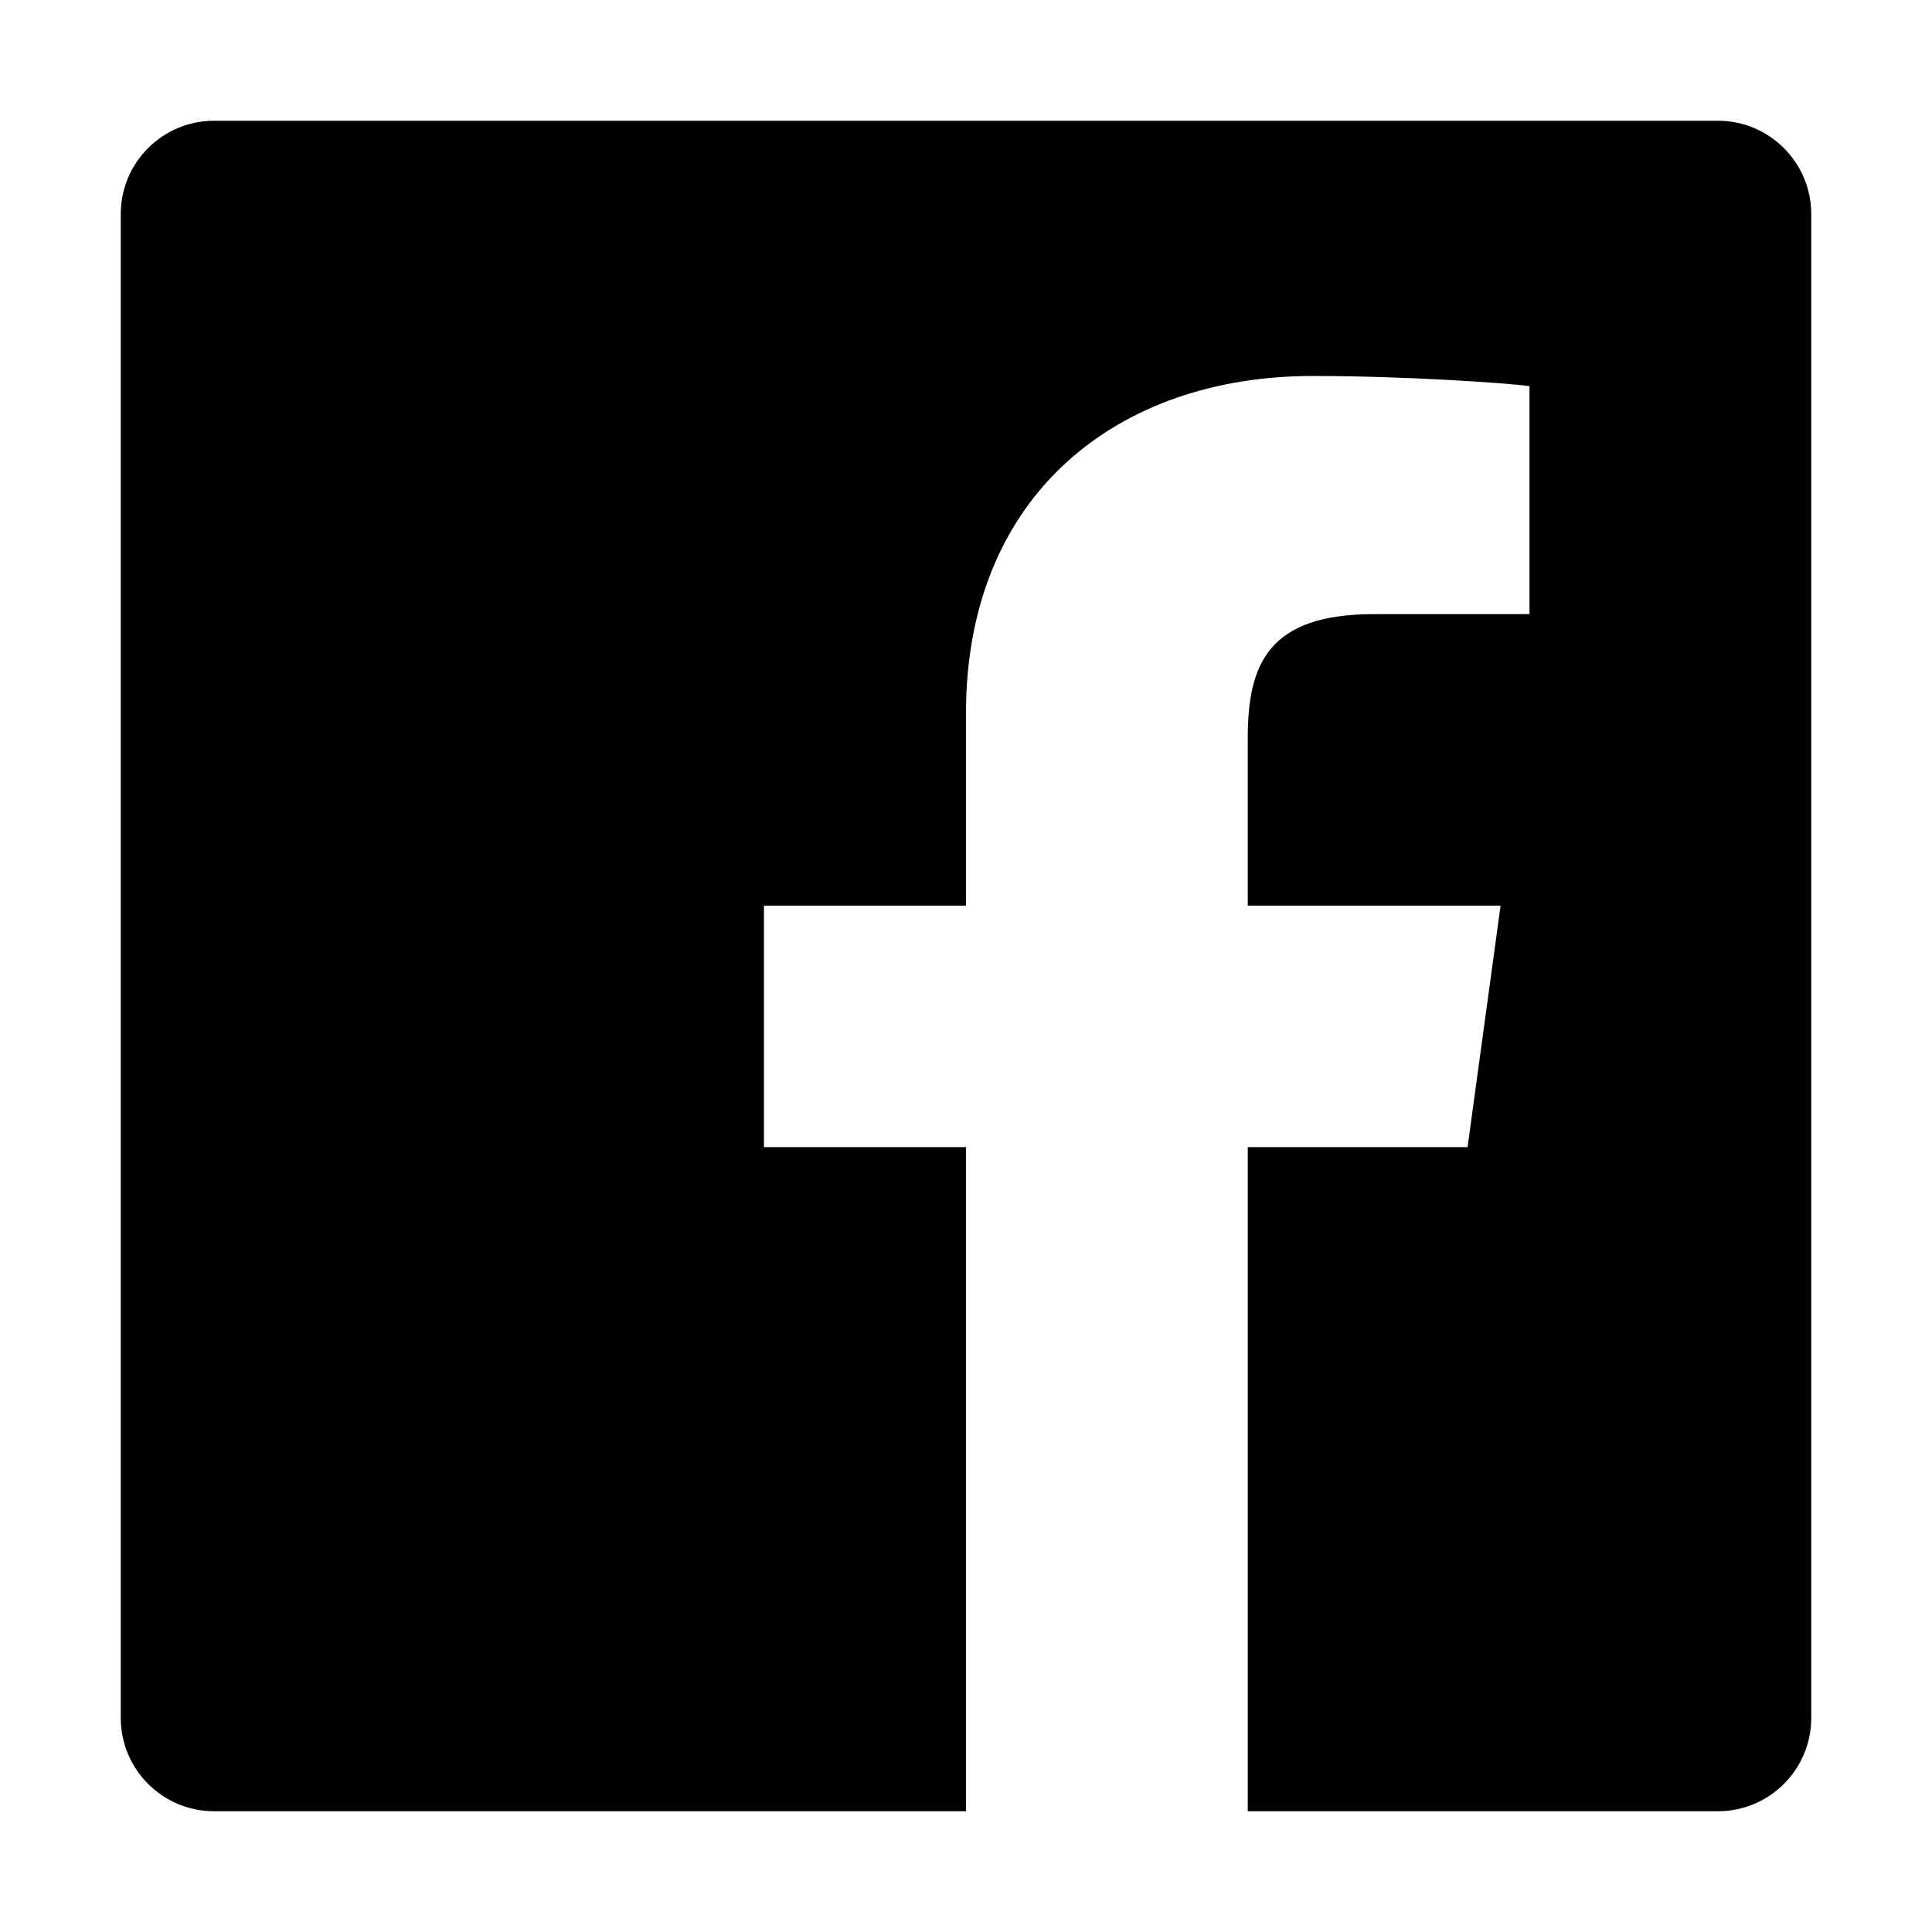
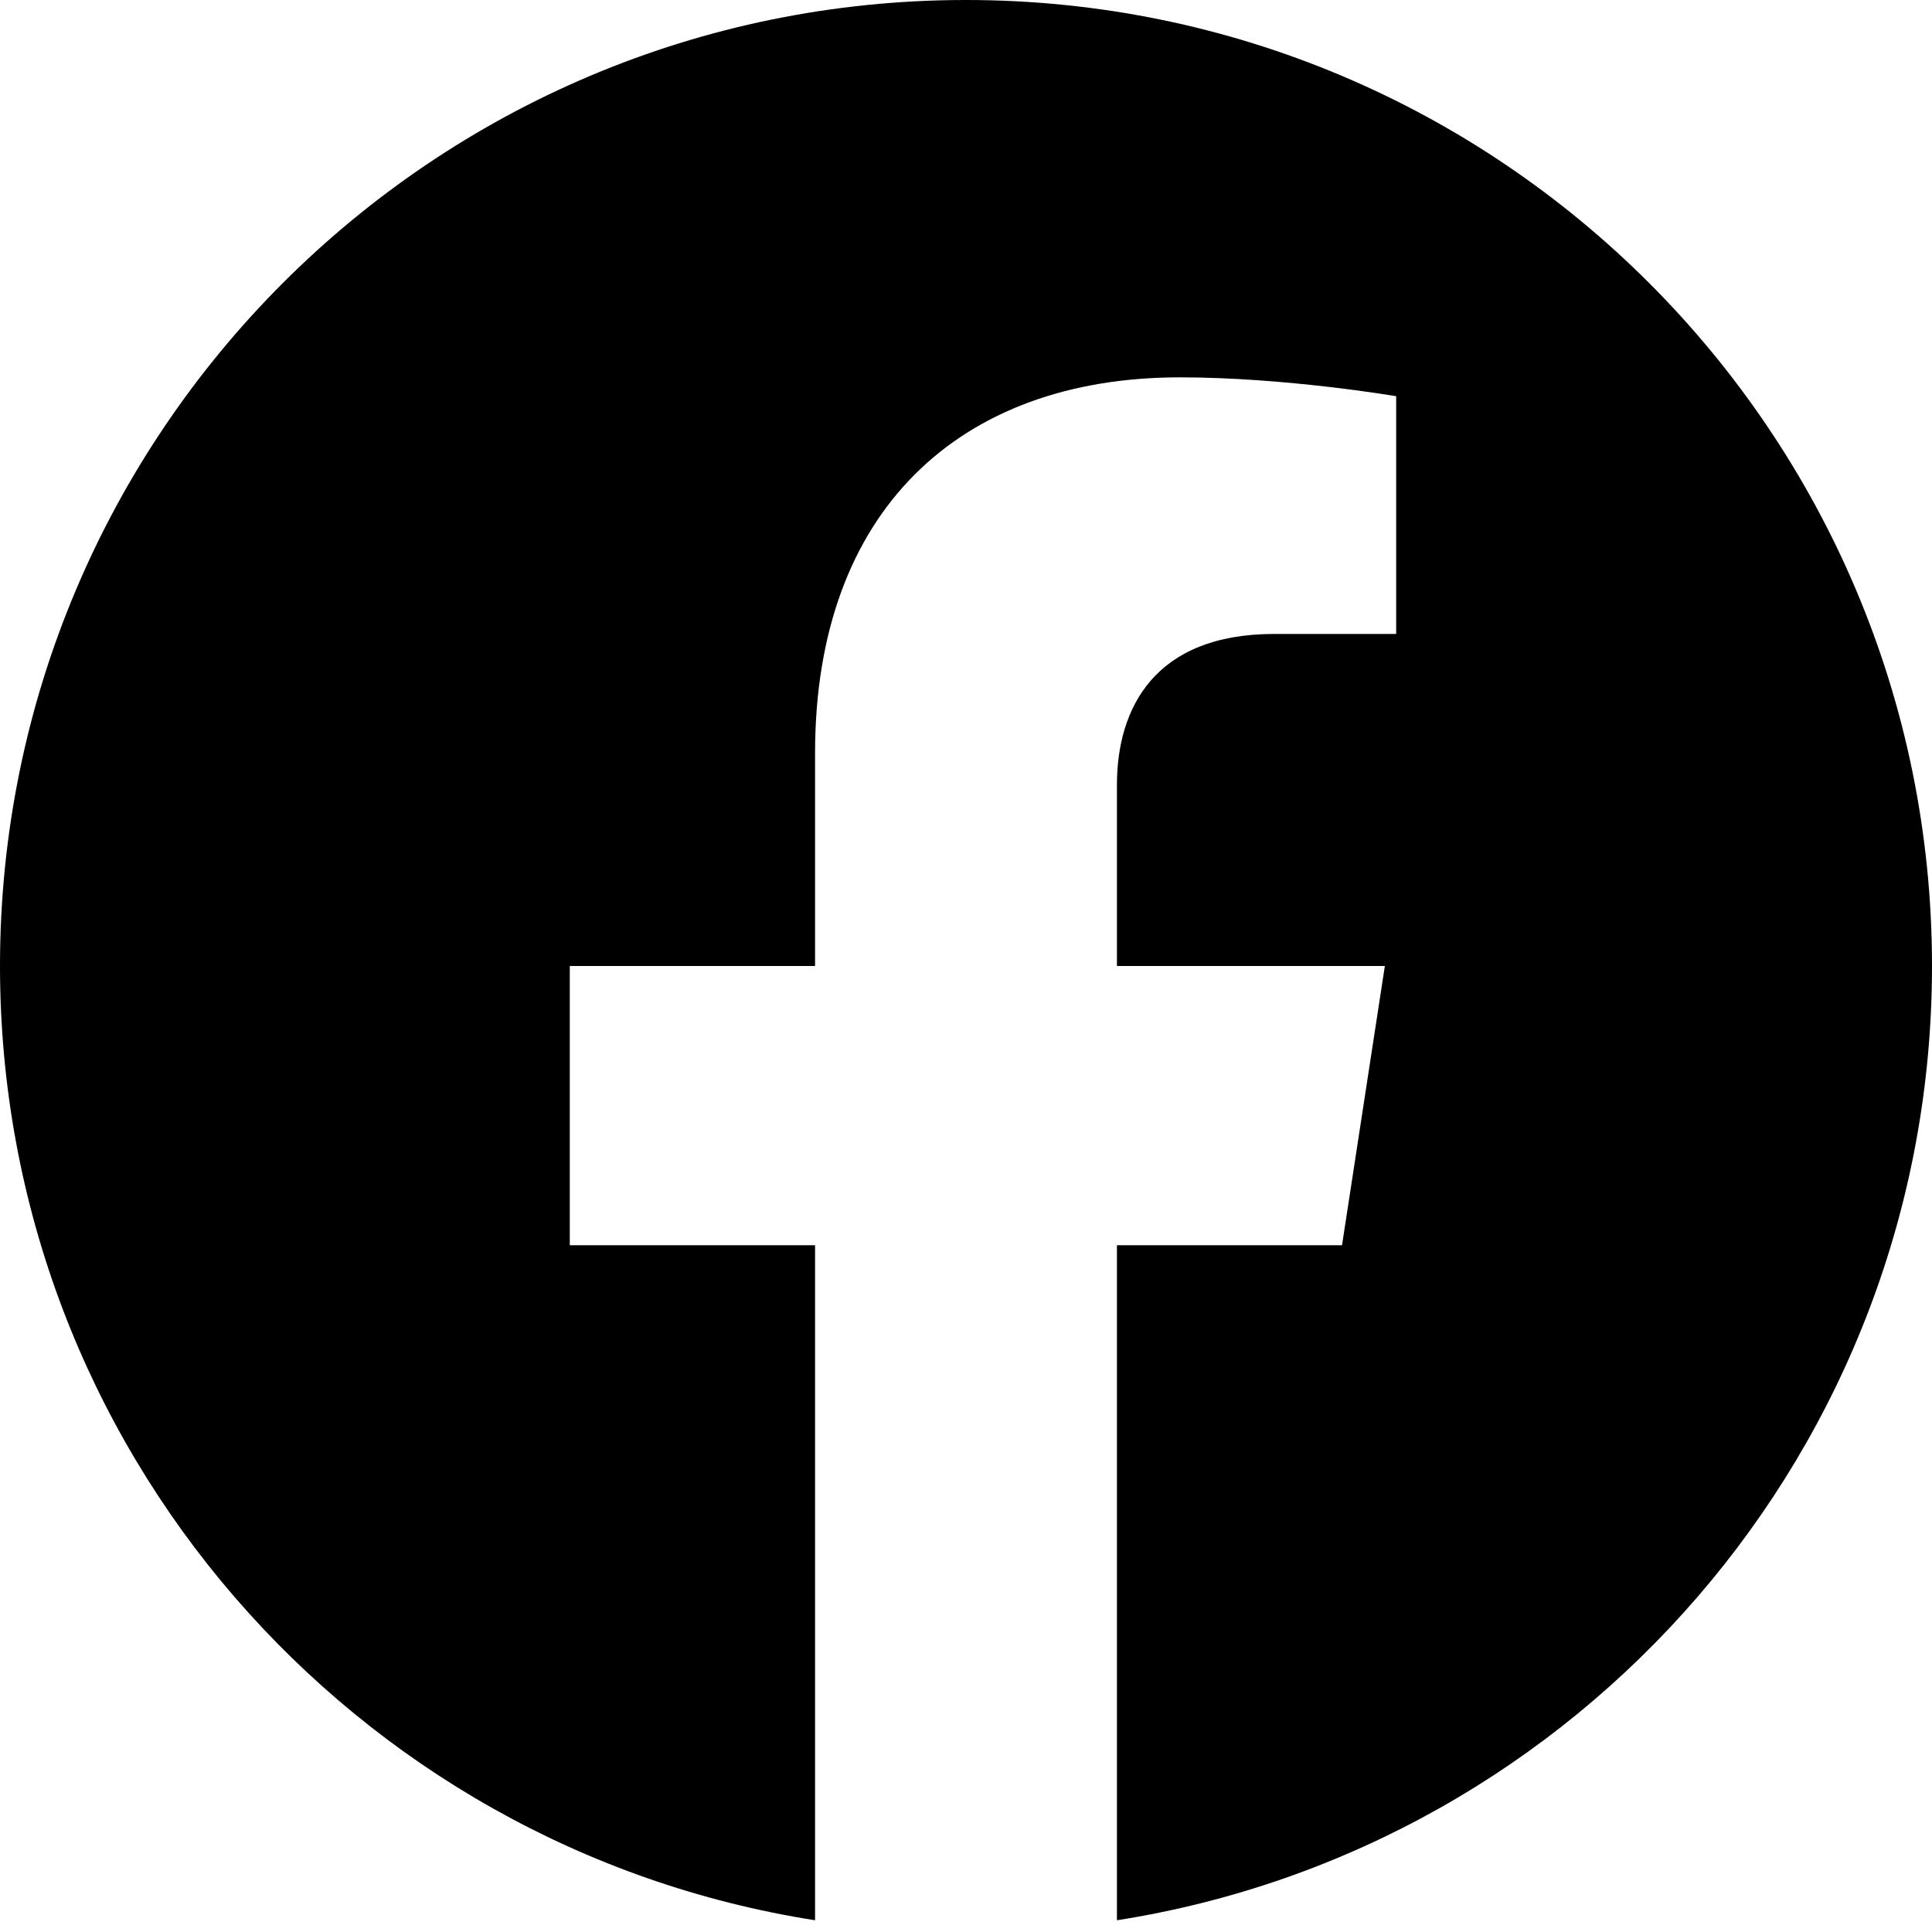
- <svg xmlns="http://www.w3.org/2000/svg" width="512" height="512" viewBox="0 0 512 512">
-   <path d="M455.27,32H56.73A24.74,24.74,0,0,0,32,56.73V455.27A24.74,24.74,0,0,0,56.73,480H256V304H202.45V240H256V189c0-57.86,40.13-89.36,91.82-89.36,24.73,0,51.33,1.86,57.51,2.68v60.43H364.15c-28.12,0-33.48,13.3-33.48,32.9V240h67l-8.75,64H330.67V480h124.6A24.74,24.74,0,0,0,480,455.27V56.73A24.74,24.74,0,0,0,455.27,32Z" />
+ <svg xmlns="http://www.w3.org/2000/svg" viewBox="0 0 1024 1024">
+   <defs>
+     <style>.facebook-logo-background{fill:currentColor;}.facebook-logo{fill:transparent;}</style>
+   </defs>
+   <g id="Background-layer" data-name="Background-layer">
+     <g id="Logo-layer" data-name="Logo-layer">
+       <path class="facebook-logo-background" d="M1024,512C1024,229.23,794.77,0,512,0S0,229.23,0,512c0,255.55,187.23,467.37,432,505.78V660H302V512H432V399.2C432,270.88,508.44,200,625.39,200c56,0,114.61,10,114.61,10V336H675.44c-63.6,0-83.44,39.47-83.44,80v96H734L711.3,660H592v357.78C836.77,979.37,1024,767.55,1024,512Z" />
+       <path class="facebook-logo" d="M711.3,660,734,512H592V416c0-40.49,19.84-80,83.44-80H740V210s-58.59-10-114.61-10C508.44,200,432,270.88,432,399.2V512H302V660H432v357.78a517.58,517.58,0,0,0,160,0V660Z" />
+     </g>
+   </g>
</svg>
